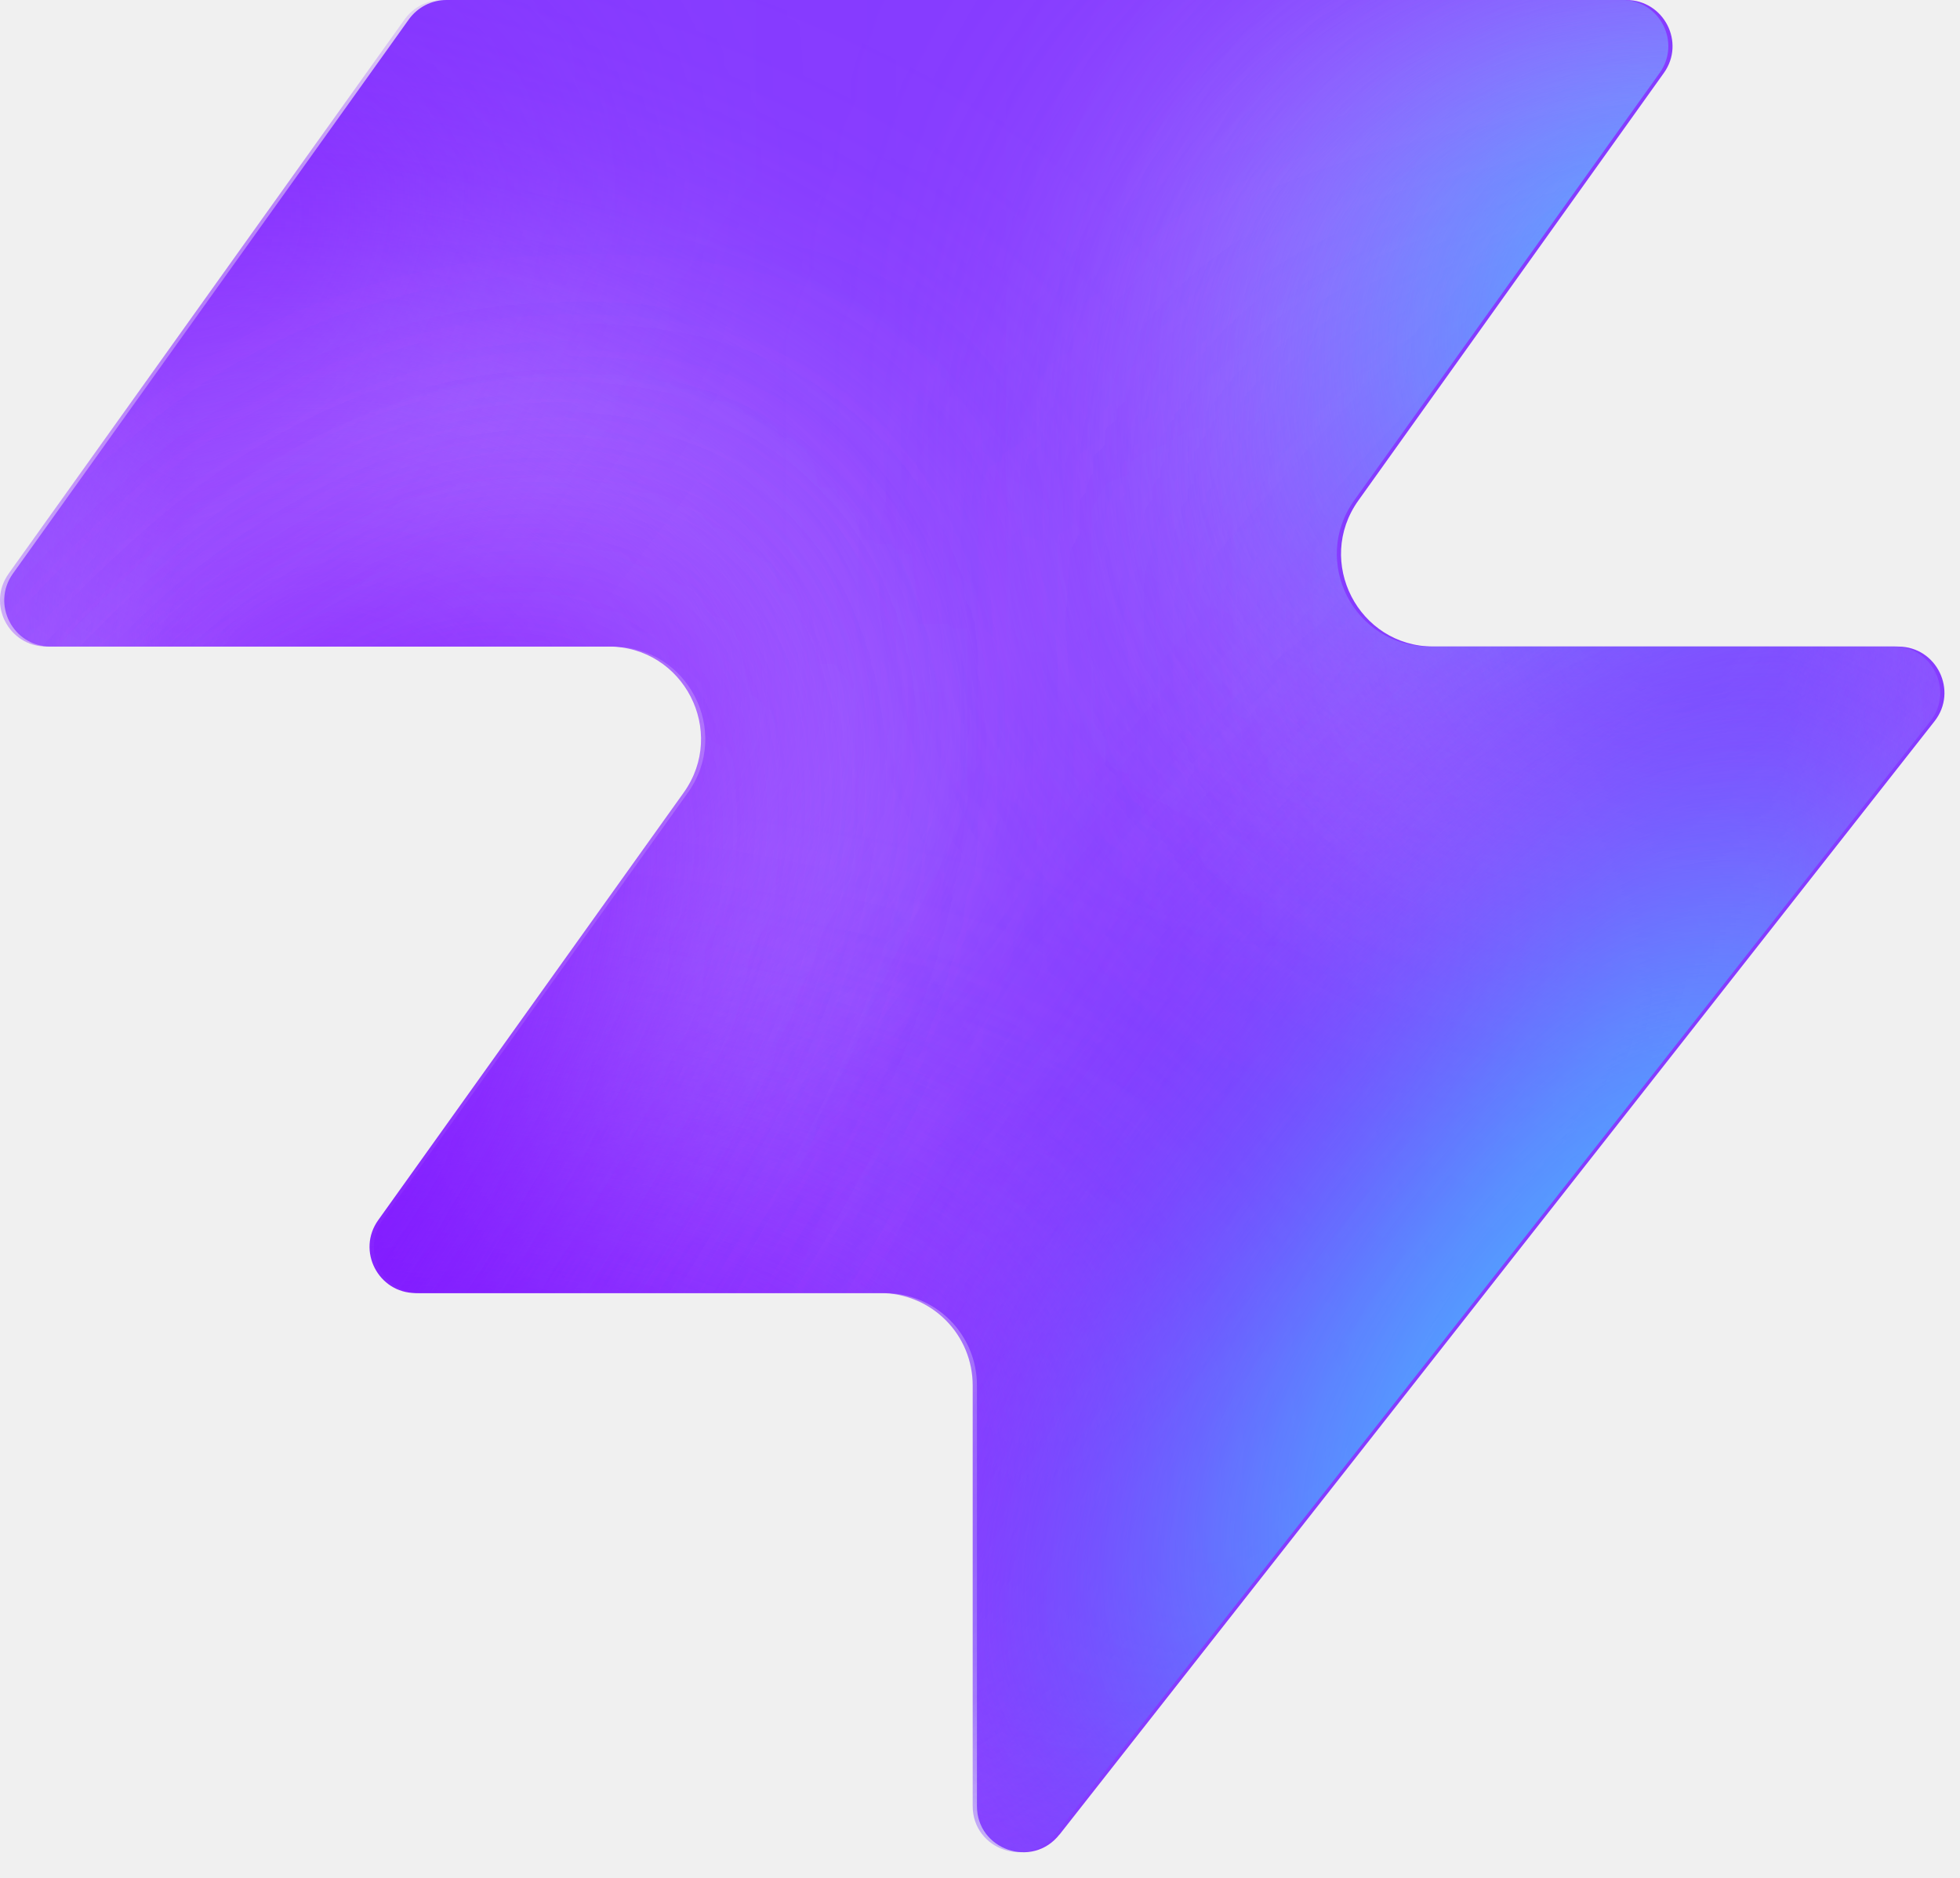
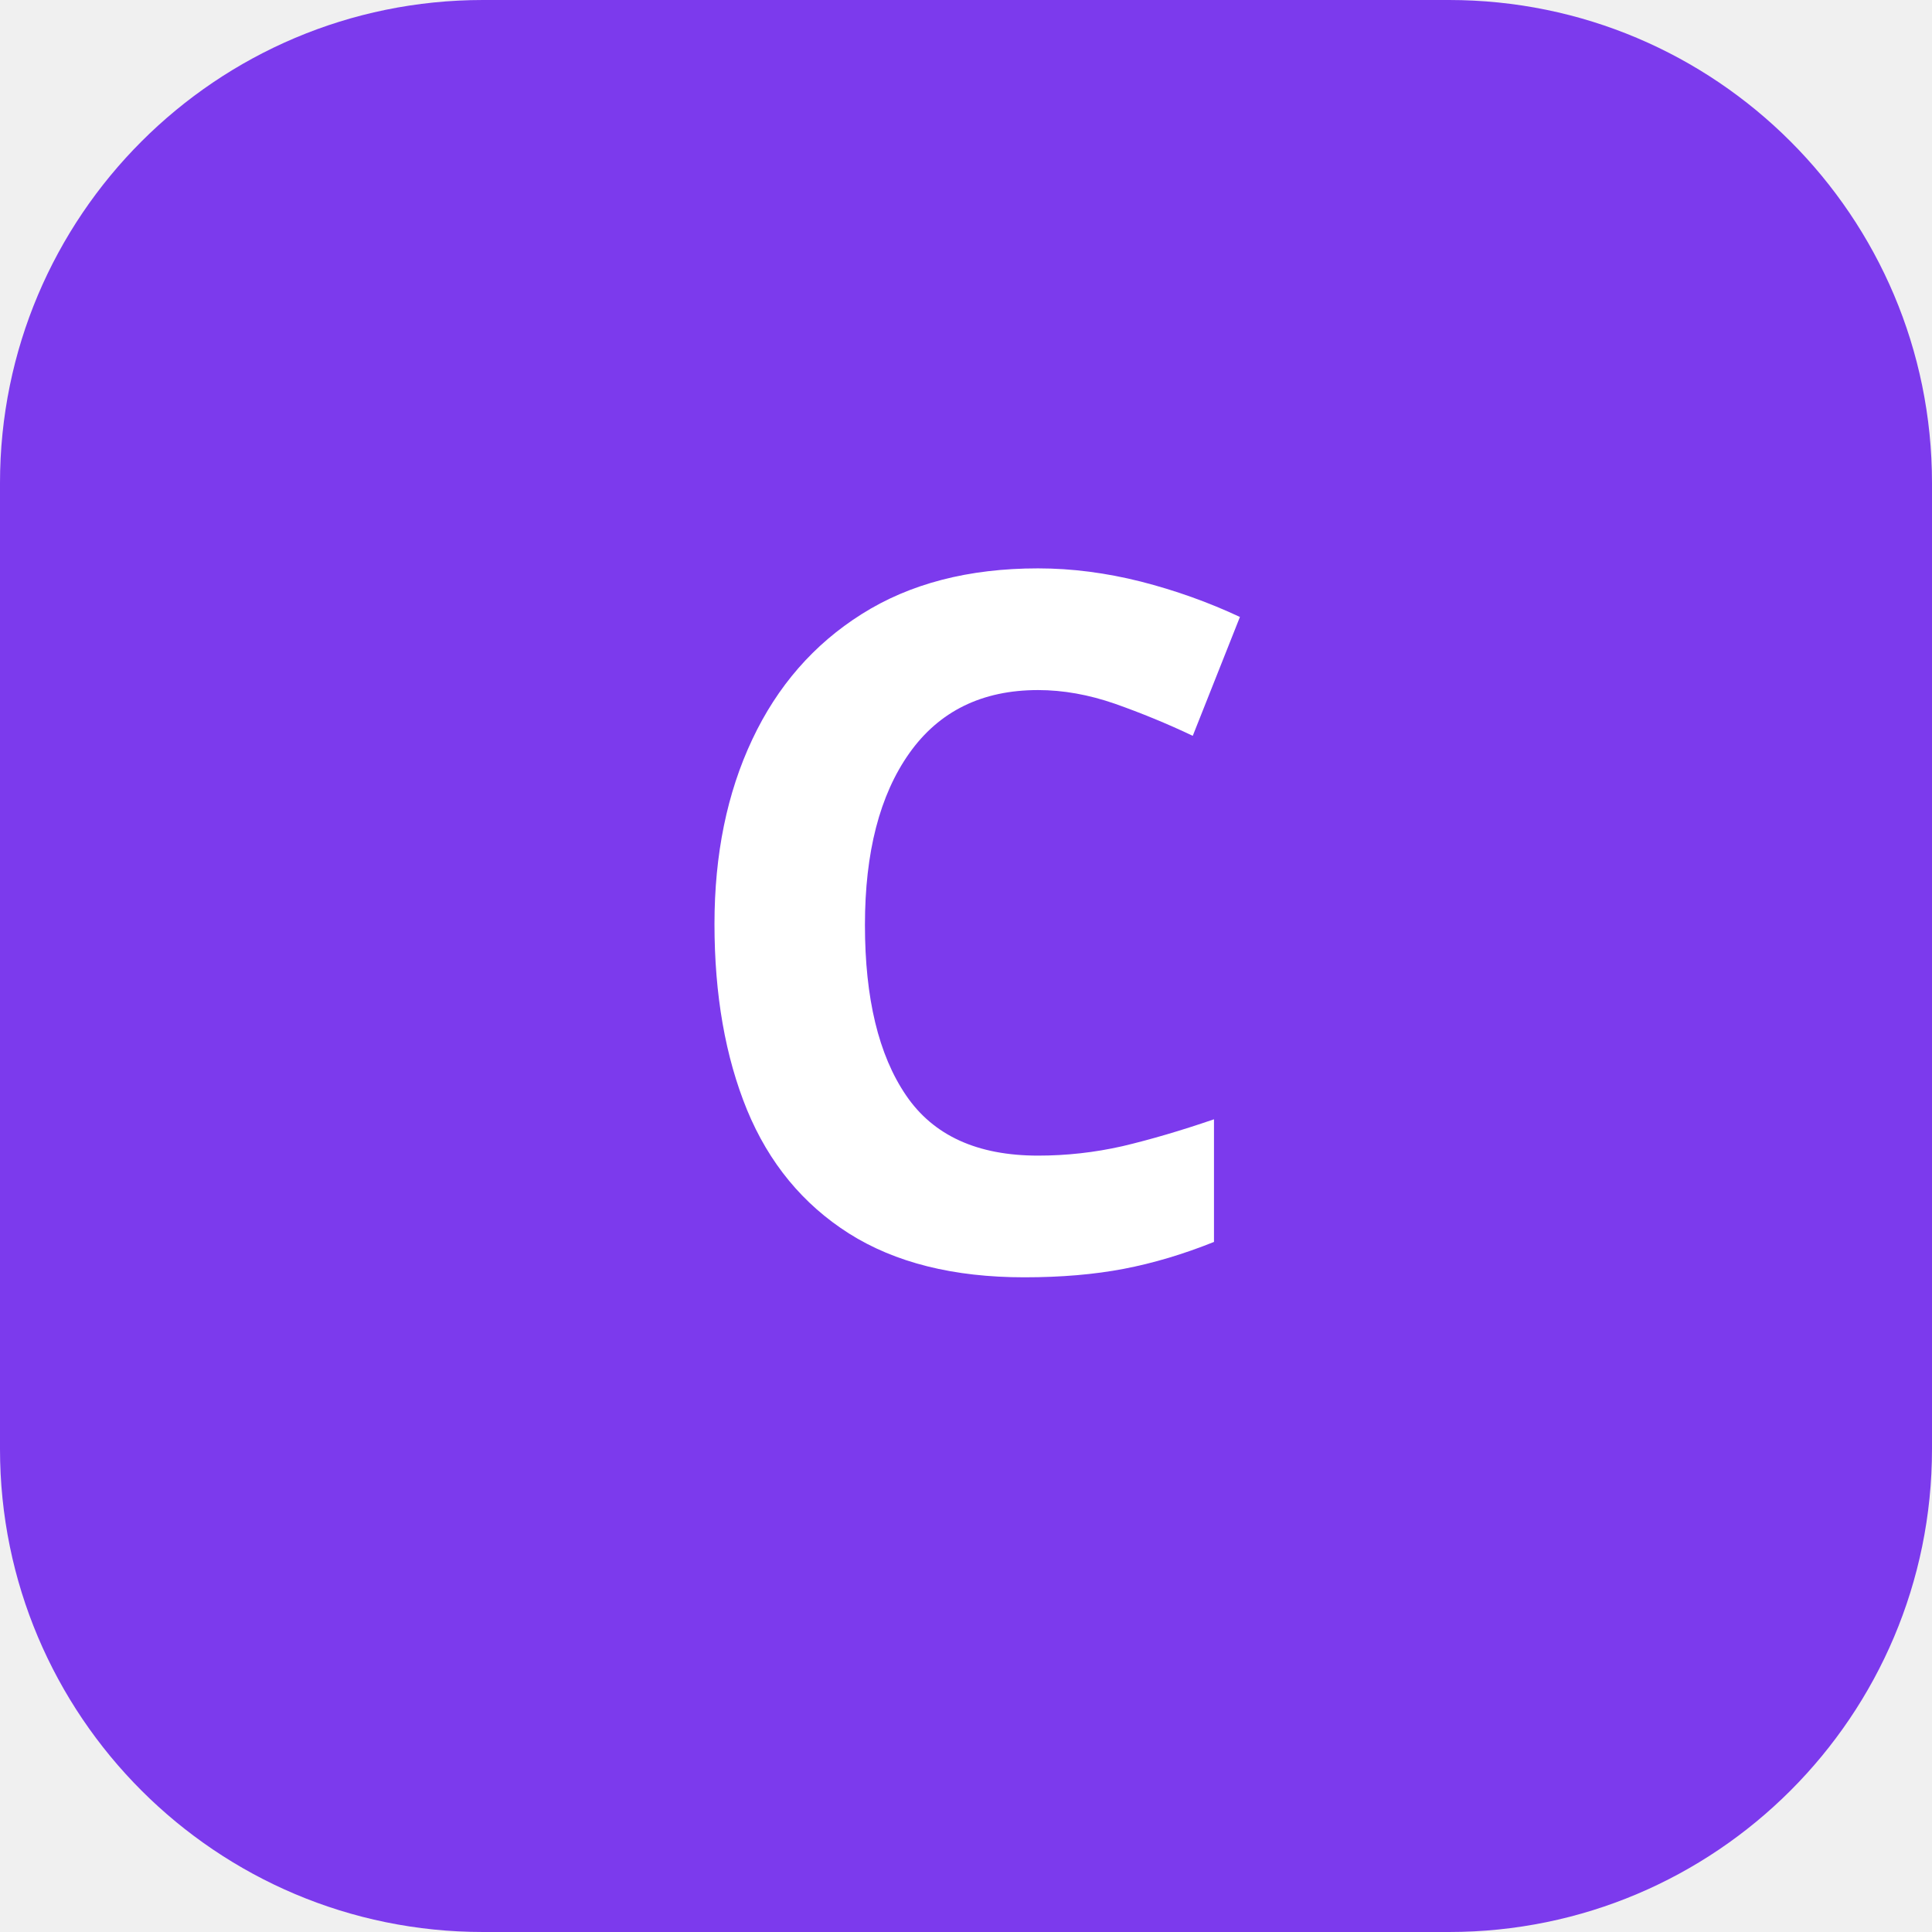
- <svg xmlns="http://www.w3.org/2000/svg" width="48" height="46" fill="none" viewBox="0 0 48 46">
-   <path fill="#863bff" d="M25.946 44.938c-.664.845-2.021.375-2.021-.698V33.937a2.26 2.26 0 0 0-2.262-2.262H10.287c-.92 0-1.456-1.04-.92-1.788l7.48-10.471c1.07-1.497 0-3.578-1.842-3.578H1.237c-.92 0-1.456-1.04-.92-1.788L10.013.474c.214-.297.556-.474.92-.474h28.894c.92 0 1.456 1.04.92 1.788l-7.48 10.471c-1.07 1.498 0 3.579 1.842 3.579h11.377c.943 0 1.473 1.088.89 1.83L25.947 44.94z" style="fill:#863bff;fill:color(display-p3 .525 .23 1);fill-opacity:1" />
-   <mask id="a" width="48" height="46" x="0" y="0" maskUnits="userSpaceOnUse" style="mask-type:alpha">
-     <path fill="#000" d="M25.842 44.938c-.664.844-2.021.375-2.021-.698V33.937a2.26 2.26 0 0 0-2.262-2.262H10.183c-.92 0-1.456-1.04-.92-1.788l7.48-10.471c1.07-1.498 0-3.579-1.842-3.579H1.133c-.92 0-1.456-1.04-.92-1.787L9.91.473c.214-.297.556-.474.92-.474h28.894c.92 0 1.456 1.04.92 1.788l-7.48 10.471c-1.07 1.498 0 3.578 1.842 3.578h11.377c.943 0 1.473 1.088.89 1.832L25.843 44.94z" style="fill:#000;fill-opacity:1" />
-   </mask>
-   <g mask="url(#a)">
-     <g filter="url(#b)">
-       <ellipse cx="5.508" cy="14.704" fill="#ede6ff" rx="5.508" ry="14.704" style="fill:#ede6ff;fill:color(display-p3 .927 .903 1);fill-opacity:1" transform="matrix(.00324 1 1 -.00324 -4.47 31.516)" />
-     </g>
-     <g filter="url(#c)">
-       <ellipse cx="10.399" cy="29.851" fill="#ede6ff" rx="10.399" ry="29.851" style="fill:#ede6ff;fill:color(display-p3 .927 .903 1);fill-opacity:1" transform="matrix(.00324 1 1 -.00324 -39.328 7.883)" />
-     </g>
-     <g filter="url(#d)">
-       <ellipse cx="5.508" cy="30.487" fill="#7e14ff" rx="5.508" ry="30.487" style="fill:#7e14ff;fill:color(display-p3 .492 .077 1);fill-opacity:1" transform="rotate(89.814 -25.913 -14.639)scale(1 -1)" />
-     </g>
-     <g filter="url(#e)">
-       <ellipse cx="5.508" cy="30.599" fill="#7e14ff" rx="5.508" ry="30.599" style="fill:#7e14ff;fill:color(display-p3 .492 .077 1);fill-opacity:1" transform="rotate(89.814 -32.644 -3.334)scale(1 -1)" />
-     </g>
-     <g filter="url(#f)">
-       <ellipse cx="5.508" cy="30.599" fill="#7e14ff" rx="5.508" ry="30.599" style="fill:#7e14ff;fill:color(display-p3 .492 .077 1);fill-opacity:1" transform="matrix(.00324 1 1 -.00324 -34.34 30.47)" />
-     </g>
-     <g filter="url(#g)">
-       <ellipse cx="14.072" cy="22.078" fill="#ede6ff" rx="14.072" ry="22.078" style="fill:#ede6ff;fill:color(display-p3 .927 .903 1);fill-opacity:1" transform="rotate(93.35 24.506 48.493)scale(-1 1)" />
-     </g>
-     <g filter="url(#h)">
-       <ellipse cx="3.47" cy="21.501" fill="#7e14ff" rx="3.47" ry="21.501" style="fill:#7e14ff;fill:color(display-p3 .492 .077 1);fill-opacity:1" transform="rotate(89.009 28.708 47.59)scale(-1 1)" />
-     </g>
-     <g filter="url(#i)">
-       <ellipse cx="3.47" cy="21.501" fill="#7e14ff" rx="3.47" ry="21.501" style="fill:#7e14ff;fill:color(display-p3 .492 .077 1);fill-opacity:1" transform="rotate(89.009 28.708 47.59)scale(-1 1)" />
-     </g>
-     <g filter="url(#j)">
-       <ellipse cx=".387" cy="8.972" fill="#7e14ff" rx="4.407" ry="29.108" style="fill:#7e14ff;fill:color(display-p3 .492 .077 1);fill-opacity:1" transform="rotate(39.51 .387 8.972)" />
-     </g>
-     <g filter="url(#k)">
-       <ellipse cx="47.523" cy="-6.092" fill="#7e14ff" rx="4.407" ry="29.108" style="fill:#7e14ff;fill:color(display-p3 .492 .077 1);fill-opacity:1" transform="rotate(37.892 47.523 -6.092)" />
-     </g>
-     <g filter="url(#l)">
-       <ellipse cx="41.412" cy="6.333" fill="#47bfff" rx="5.971" ry="9.665" style="fill:#47bfff;fill:color(display-p3 .28 .748 1);fill-opacity:1" transform="rotate(37.892 41.412 6.333)" />
-     </g>
-     <g filter="url(#m)">
-       <ellipse cx="-1.879" cy="38.332" fill="#7e14ff" rx="4.407" ry="29.108" style="fill:#7e14ff;fill:color(display-p3 .492 .077 1);fill-opacity:1" transform="rotate(37.892 -1.88 38.332)" />
-     </g>
-     <g filter="url(#n)">
-       <ellipse cx="-1.879" cy="38.332" fill="#7e14ff" rx="4.407" ry="29.108" style="fill:#7e14ff;fill:color(display-p3 .492 .077 1);fill-opacity:1" transform="rotate(37.892 -1.88 38.332)" />
-     </g>
-     <g filter="url(#o)">
-       <ellipse cx="35.651" cy="29.907" fill="#7e14ff" rx="4.407" ry="29.108" style="fill:#7e14ff;fill:color(display-p3 .492 .077 1);fill-opacity:1" transform="rotate(37.892 35.651 29.907)" />
-     </g>
-     <g filter="url(#p)">
-       <ellipse cx="38.418" cy="32.4" fill="#47bfff" rx="5.971" ry="15.297" style="fill:#47bfff;fill:color(display-p3 .28 .748 1);fill-opacity:1" transform="rotate(37.892 38.418 32.4)" />
-     </g>
-   </g>
-   <defs>
-     <filter id="b" width="60.045" height="41.654" x="-19.77" y="16.149" color-interpolation-filters="sRGB" filterUnits="userSpaceOnUse">
-       <feFlood flood-opacity="0" result="BackgroundImageFix" />
-       <feBlend in="SourceGraphic" in2="BackgroundImageFix" result="shape" />
-       <feGaussianBlur result="effect1_foregroundBlur_2002_17158" stdDeviation="7.659" />
-     </filter>
-     <filter id="c" width="90.34" height="51.437" x="-54.613" y="-7.533" color-interpolation-filters="sRGB" filterUnits="userSpaceOnUse">
-       <feFlood flood-opacity="0" result="BackgroundImageFix" />
-       <feBlend in="SourceGraphic" in2="BackgroundImageFix" result="shape" />
-       <feGaussianBlur result="effect1_foregroundBlur_2002_17158" stdDeviation="7.659" />
-     </filter>
-     <filter id="d" width="79.355" height="29.4" x="-49.64" y="2.03" color-interpolation-filters="sRGB" filterUnits="userSpaceOnUse">
-       <feFlood flood-opacity="0" result="BackgroundImageFix" />
-       <feBlend in="SourceGraphic" in2="BackgroundImageFix" result="shape" />
-       <feGaussianBlur result="effect1_foregroundBlur_2002_17158" stdDeviation="4.596" />
-     </filter>
-     <filter id="e" width="79.579" height="29.4" x="-45.045" y="20.029" color-interpolation-filters="sRGB" filterUnits="userSpaceOnUse">
-       <feFlood flood-opacity="0" result="BackgroundImageFix" />
-       <feBlend in="SourceGraphic" in2="BackgroundImageFix" result="shape" />
-       <feGaussianBlur result="effect1_foregroundBlur_2002_17158" stdDeviation="4.596" />
-     </filter>
-     <filter id="f" width="79.579" height="29.4" x="-43.513" y="21.178" color-interpolation-filters="sRGB" filterUnits="userSpaceOnUse">
-       <feFlood flood-opacity="0" result="BackgroundImageFix" />
-       <feBlend in="SourceGraphic" in2="BackgroundImageFix" result="shape" />
-       <feGaussianBlur result="effect1_foregroundBlur_2002_17158" stdDeviation="4.596" />
-     </filter>
-     <filter id="g" width="74.749" height="58.852" x="15.756" y="-17.901" color-interpolation-filters="sRGB" filterUnits="userSpaceOnUse">
-       <feFlood flood-opacity="0" result="BackgroundImageFix" />
-       <feBlend in="SourceGraphic" in2="BackgroundImageFix" result="shape" />
-       <feGaussianBlur result="effect1_foregroundBlur_2002_17158" stdDeviation="7.659" />
-     </filter>
-     <filter id="h" width="61.377" height="25.362" x="23.548" y="2.284" color-interpolation-filters="sRGB" filterUnits="userSpaceOnUse">
-       <feFlood flood-opacity="0" result="BackgroundImageFix" />
-       <feBlend in="SourceGraphic" in2="BackgroundImageFix" result="shape" />
-       <feGaussianBlur result="effect1_foregroundBlur_2002_17158" stdDeviation="4.596" />
-     </filter>
-     <filter id="i" width="61.377" height="25.362" x="23.548" y="2.284" color-interpolation-filters="sRGB" filterUnits="userSpaceOnUse">
-       <feFlood flood-opacity="0" result="BackgroundImageFix" />
-       <feBlend in="SourceGraphic" in2="BackgroundImageFix" result="shape" />
-       <feGaussianBlur result="effect1_foregroundBlur_2002_17158" stdDeviation="4.596" />
-     </filter>
-     <filter id="j" width="56.045" height="63.649" x="-27.636" y="-22.853" color-interpolation-filters="sRGB" filterUnits="userSpaceOnUse">
-       <feFlood flood-opacity="0" result="BackgroundImageFix" />
-       <feBlend in="SourceGraphic" in2="BackgroundImageFix" result="shape" />
-       <feGaussianBlur result="effect1_foregroundBlur_2002_17158" stdDeviation="4.596" />
-     </filter>
-     <filter id="k" width="54.814" height="64.646" x="20.116" y="-38.415" color-interpolation-filters="sRGB" filterUnits="userSpaceOnUse">
-       <feFlood flood-opacity="0" result="BackgroundImageFix" />
-       <feBlend in="SourceGraphic" in2="BackgroundImageFix" result="shape" />
-       <feGaussianBlur result="effect1_foregroundBlur_2002_17158" stdDeviation="4.596" />
-     </filter>
-     <filter id="l" width="33.541" height="35.313" x="24.641" y="-11.323" color-interpolation-filters="sRGB" filterUnits="userSpaceOnUse">
-       <feFlood flood-opacity="0" result="BackgroundImageFix" />
-       <feBlend in="SourceGraphic" in2="BackgroundImageFix" result="shape" />
-       <feGaussianBlur result="effect1_foregroundBlur_2002_17158" stdDeviation="4.596" />
-     </filter>
-     <filter id="m" width="54.814" height="64.646" x="-29.286" y="6.009" color-interpolation-filters="sRGB" filterUnits="userSpaceOnUse">
-       <feFlood flood-opacity="0" result="BackgroundImageFix" />
-       <feBlend in="SourceGraphic" in2="BackgroundImageFix" result="shape" />
-       <feGaussianBlur result="effect1_foregroundBlur_2002_17158" stdDeviation="4.596" />
-     </filter>
-     <filter id="n" width="54.814" height="64.646" x="-29.286" y="6.009" color-interpolation-filters="sRGB" filterUnits="userSpaceOnUse">
-       <feFlood flood-opacity="0" result="BackgroundImageFix" />
-       <feBlend in="SourceGraphic" in2="BackgroundImageFix" result="shape" />
-       <feGaussianBlur result="effect1_foregroundBlur_2002_17158" stdDeviation="4.596" />
-     </filter>
-     <filter id="o" width="54.814" height="64.646" x="8.244" y="-2.416" color-interpolation-filters="sRGB" filterUnits="userSpaceOnUse">
-       <feFlood flood-opacity="0" result="BackgroundImageFix" />
-       <feBlend in="SourceGraphic" in2="BackgroundImageFix" result="shape" />
-       <feGaussianBlur result="effect1_foregroundBlur_2002_17158" stdDeviation="4.596" />
-     </filter>
-     <filter id="p" width="39.409" height="43.623" x="18.713" y="10.588" color-interpolation-filters="sRGB" filterUnits="userSpaceOnUse">
-       <feFlood flood-opacity="0" result="BackgroundImageFix" />
-       <feBlend in="SourceGraphic" in2="BackgroundImageFix" result="shape" />
-       <feGaussianBlur result="effect1_foregroundBlur_2002_17158" stdDeviation="4.596" />
-     </filter>
-   </defs>
+ <svg xmlns="http://www.w3.org/2000/svg" width="64" height="64" viewBox="0 0 64 64">
+   <rect width="64" height="64" rx="16" fill="#7C3AED" />
+   <text x="32" y="42" text-anchor="middle" font-size="32" font-weight="700" fill="white" font-family="system-ui">C</text>
</svg>
